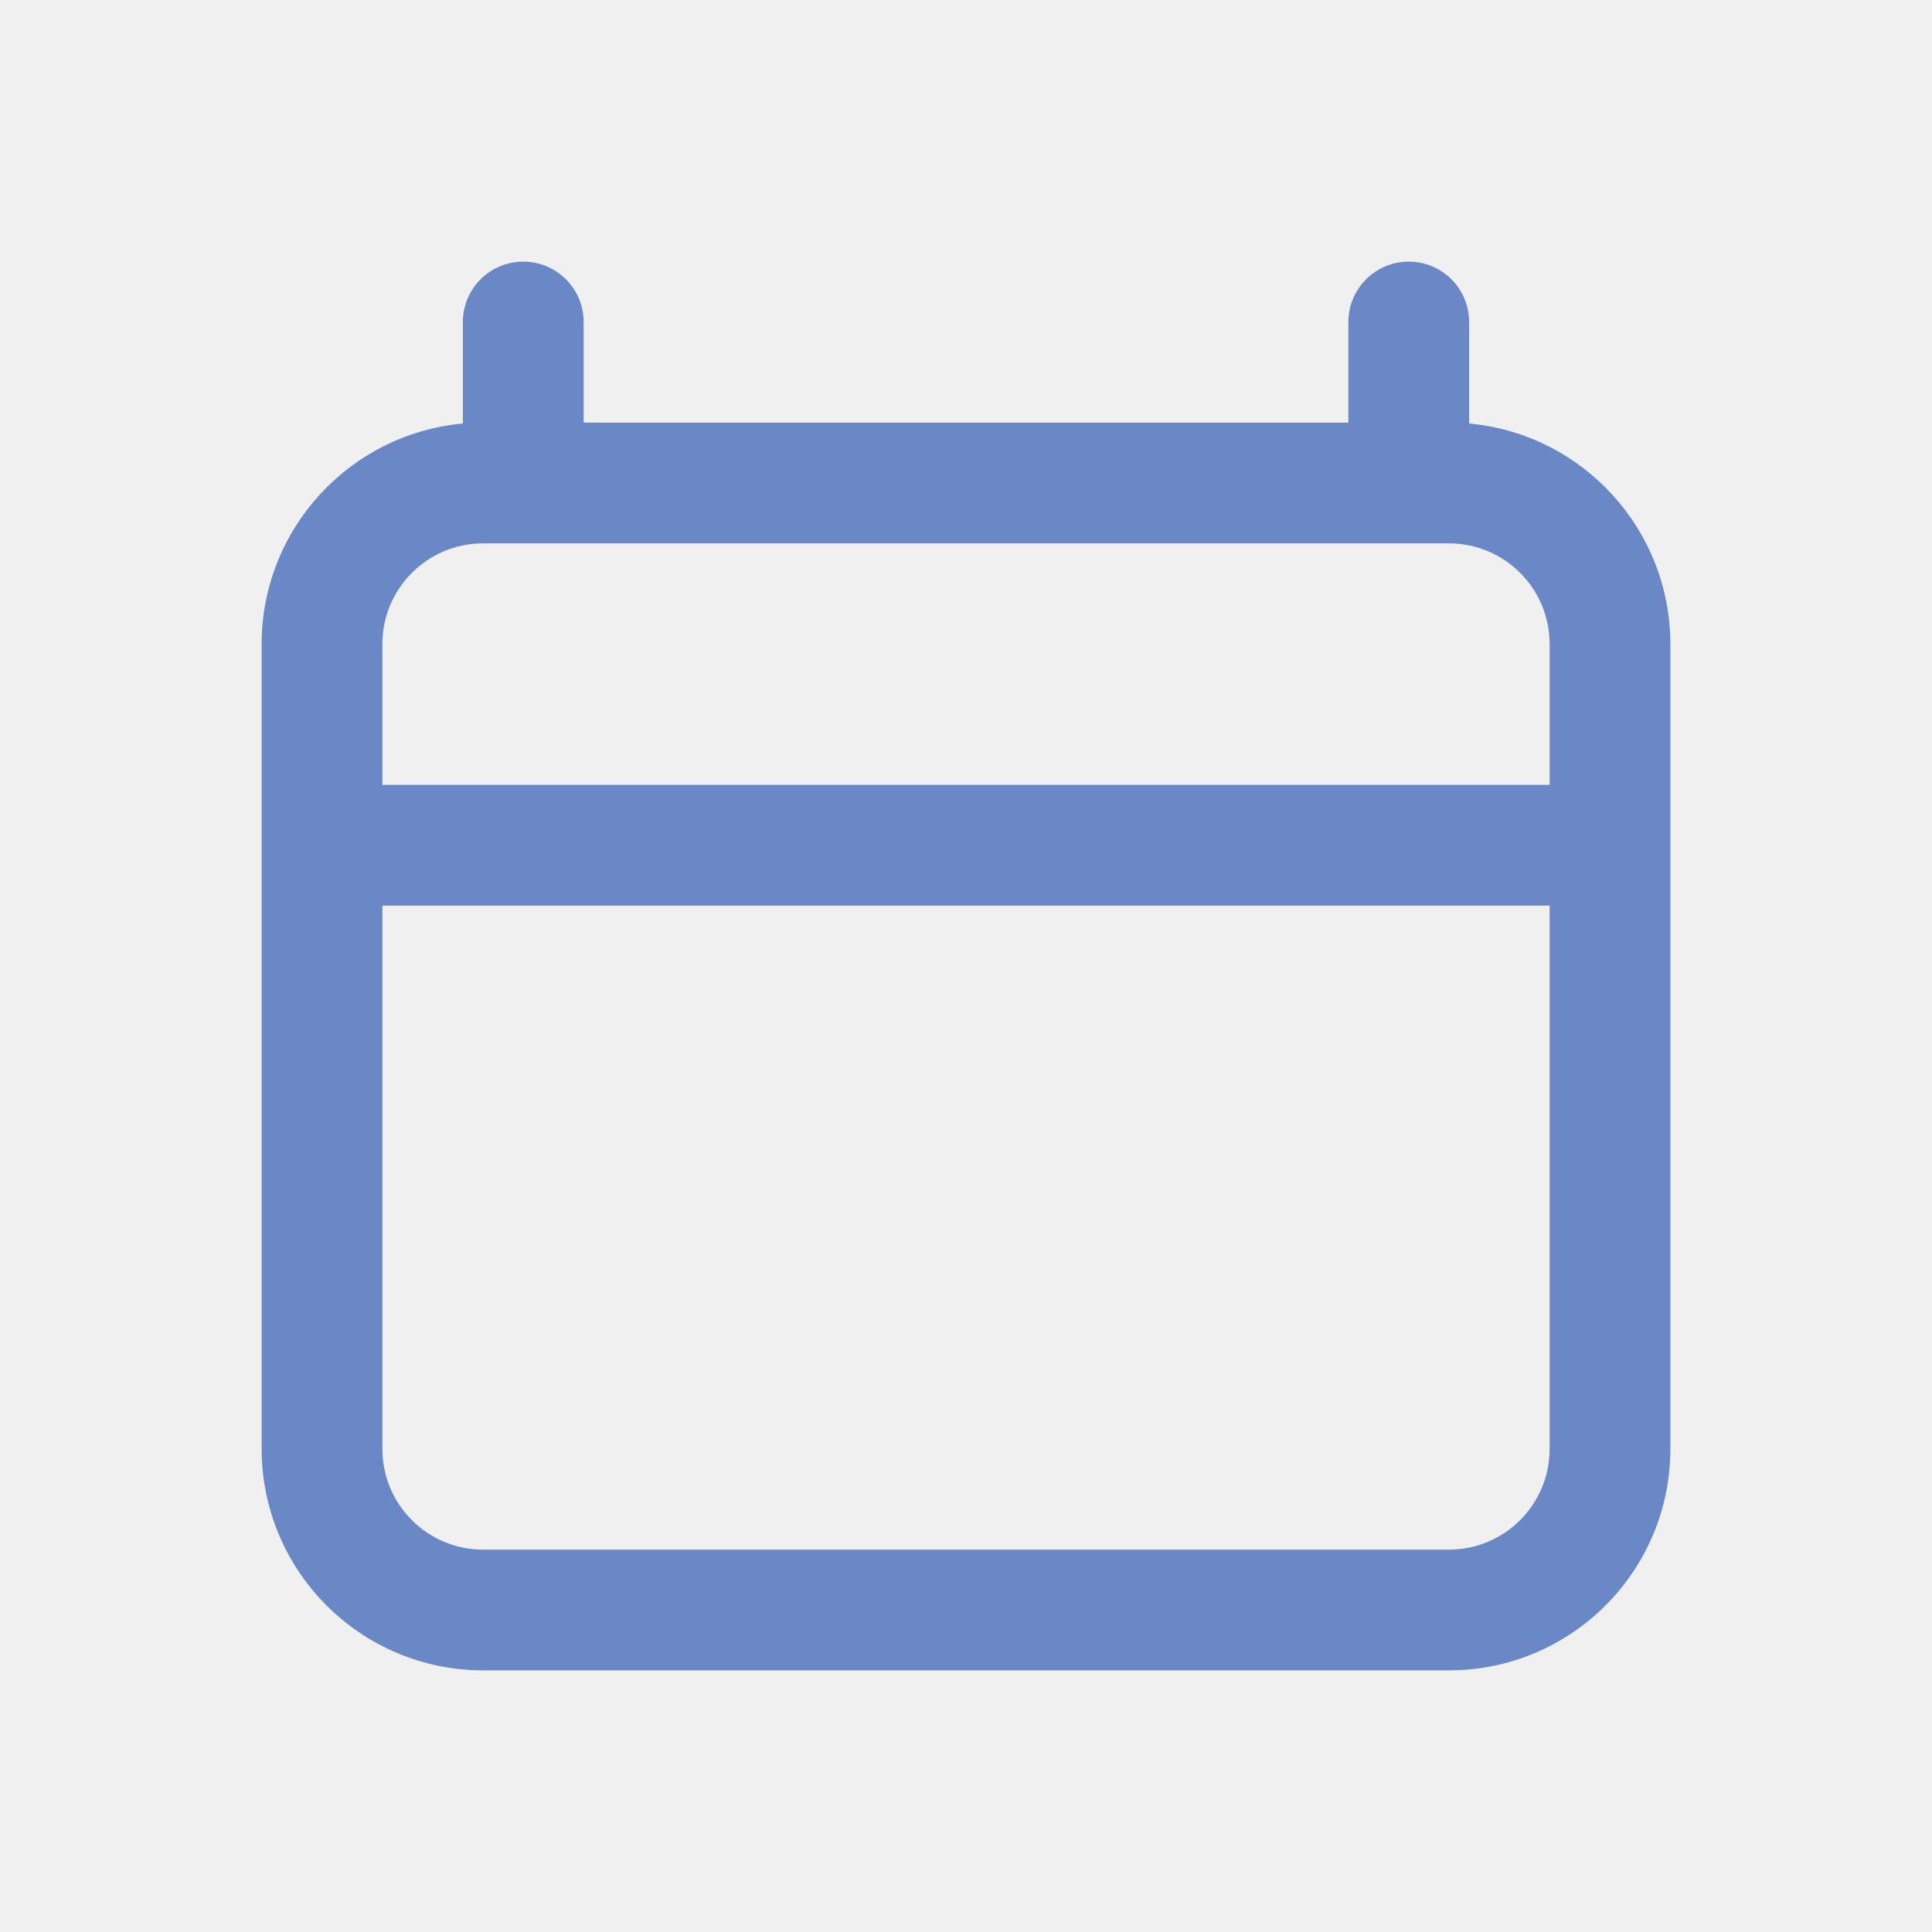
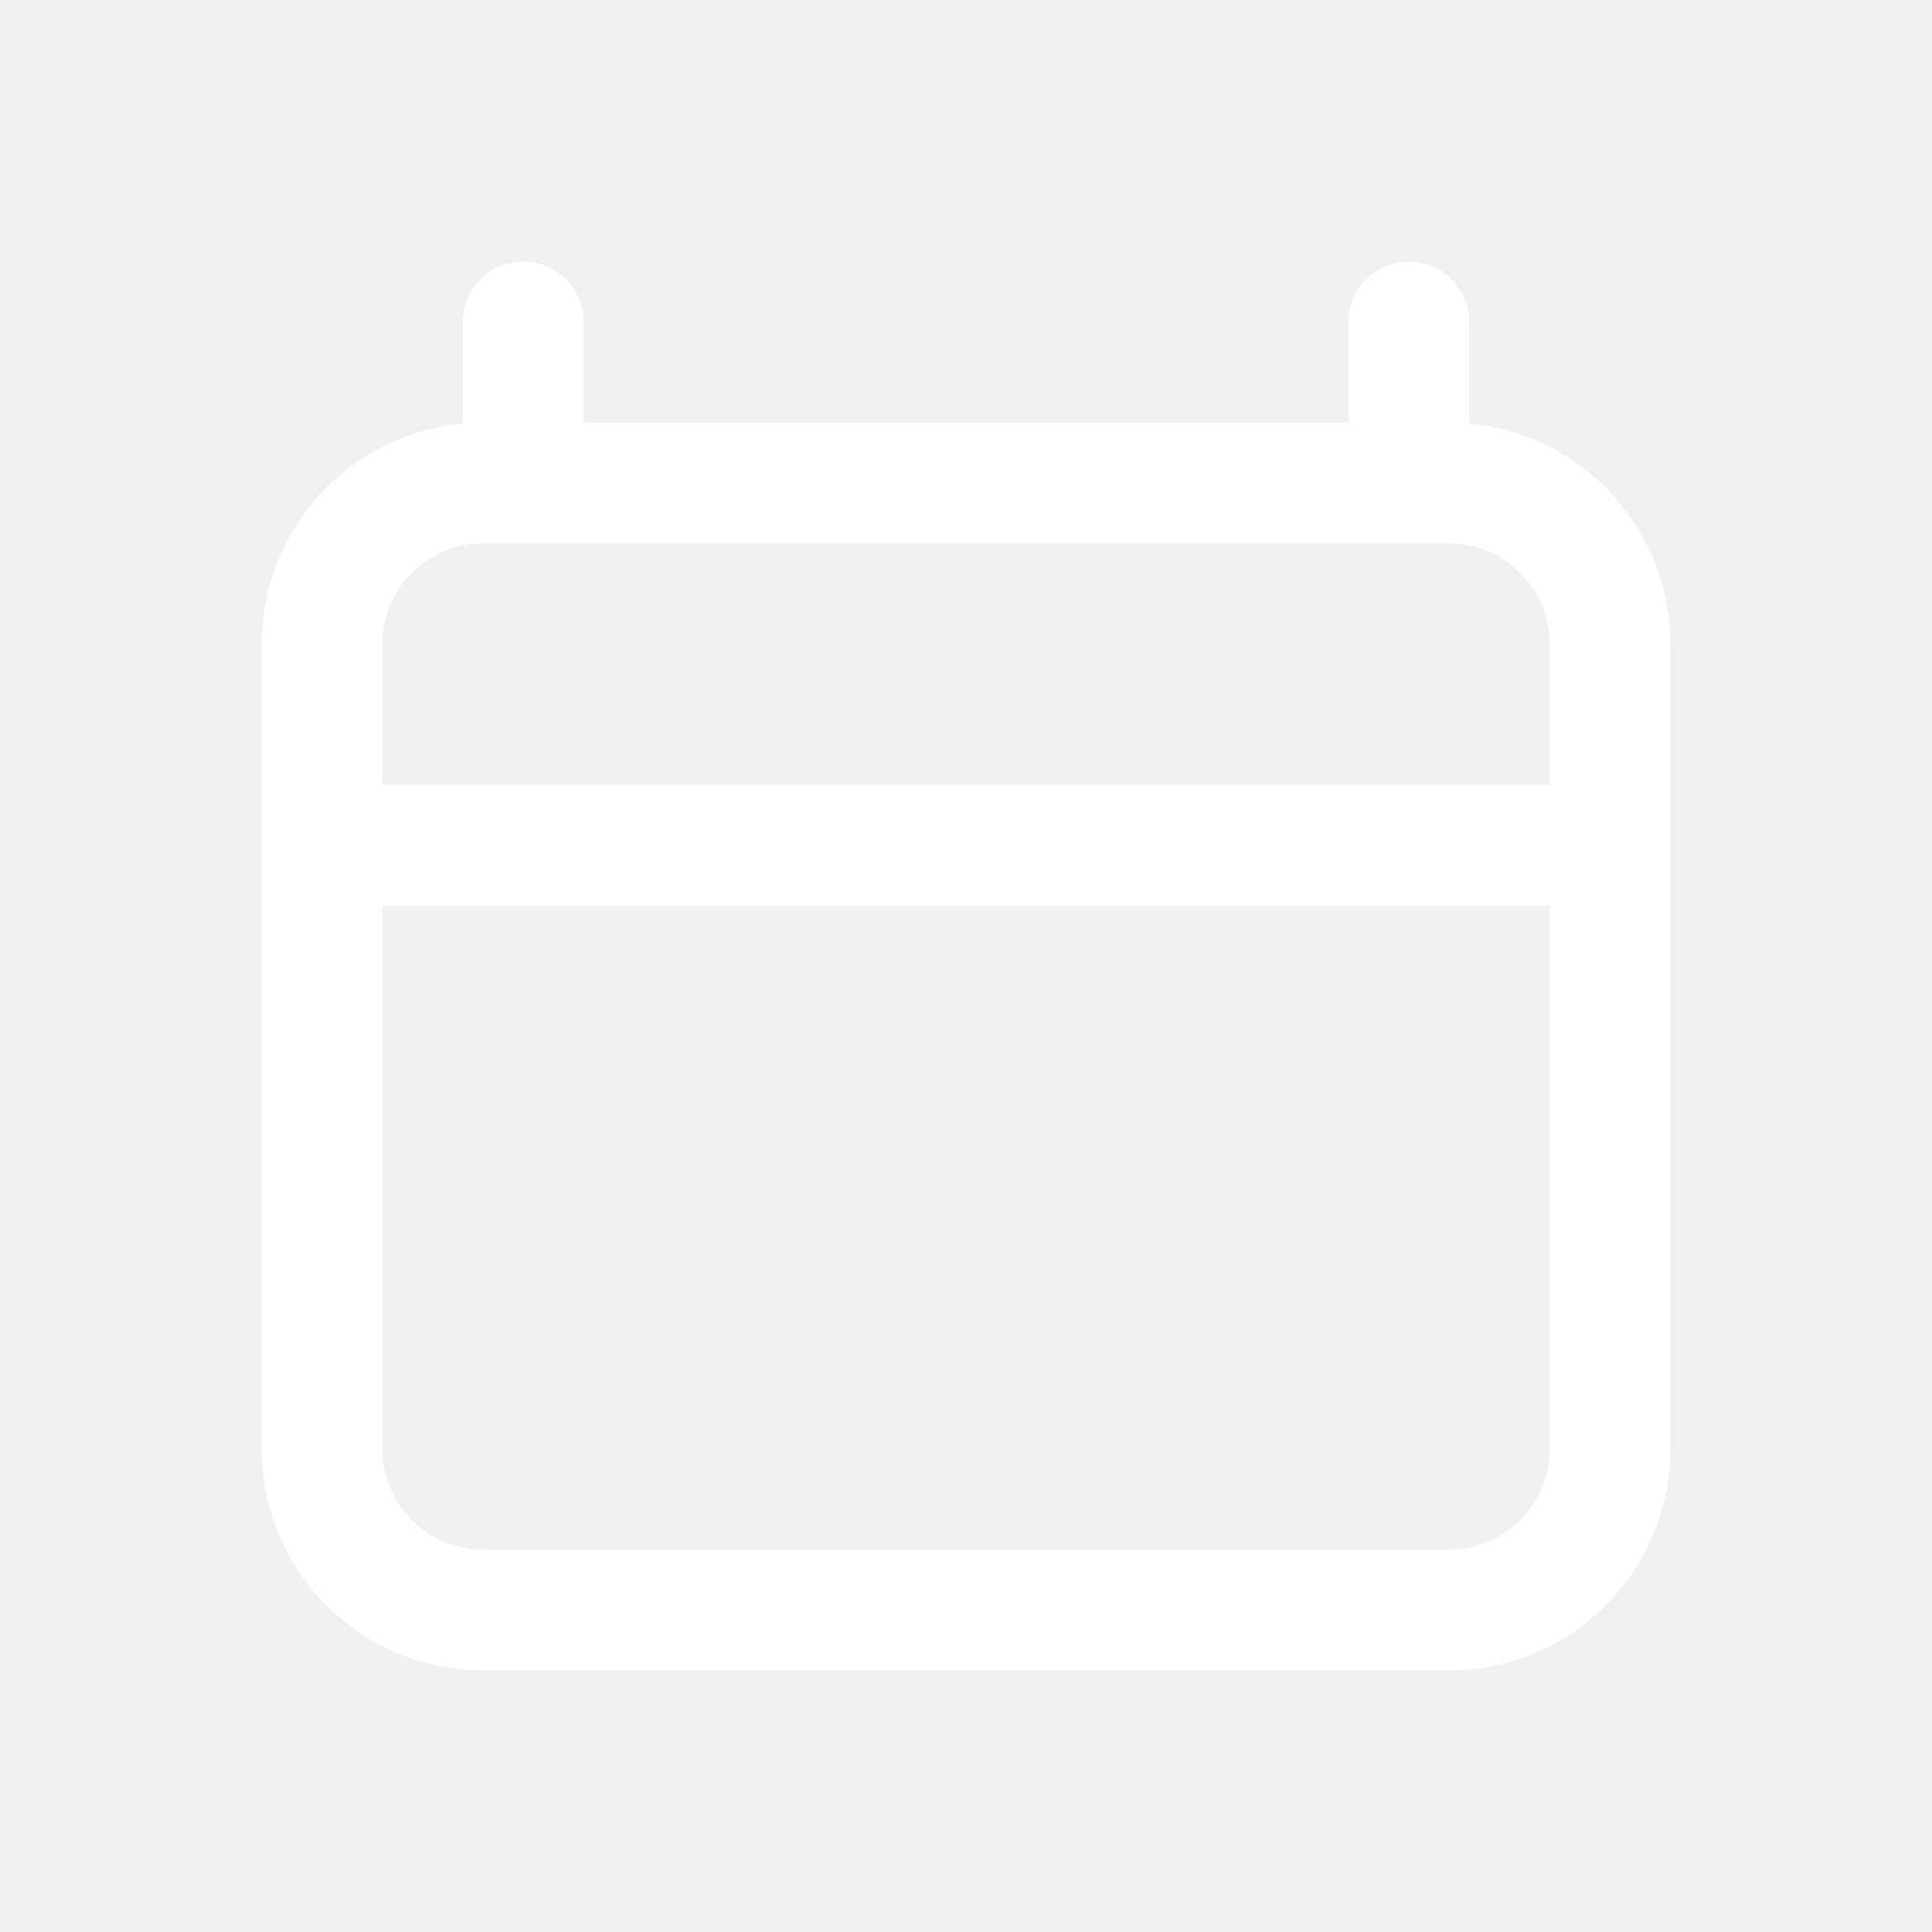
<svg xmlns="http://www.w3.org/2000/svg" width="800px" height="800px" viewBox="0 0 24 24" id="_24x24_On_Light_Schedule" data-name="24x24/On Light/Schedule">
  <rect id="view-box" width="24" height="24" fill="none" />
-   <path id="Shape" d="M2.75,17.5A2.753,2.753,0,0,1,0,14.75v-10A2.754,2.754,0,0,1,2.5,2.011V.75A.75.75,0,0,1,4,.75V2h9.5V.75a.75.75,0,0,1,1.5,0V2.011A2.754,2.754,0,0,1,17.5,4.75v10a2.752,2.752,0,0,1-2.75,2.75ZM1.5,14.75A1.251,1.251,0,0,0,2.75,16h12A1.251,1.251,0,0,0,16,14.75V8H1.5ZM16,6.5V4.75A1.251,1.251,0,0,0,14.75,3.5h-12A1.251,1.251,0,0,0,1.5,4.75V6.5Z" transform="translate(3.25 3.25)" fill="#6a88c5" />
+   <path id="Shape" d="M2.75,17.5A2.753,2.753,0,0,1,0,14.75v-10A2.754,2.754,0,0,1,2.5,2.011V.75A.75.75,0,0,1,4,.75V2h9.5V.75a.75.75,0,0,1,1.5,0V2.011A2.754,2.754,0,0,1,17.5,4.75v10a2.752,2.752,0,0,1-2.75,2.75ZM1.5,14.75A1.251,1.251,0,0,0,2.75,16h12A1.251,1.251,0,0,0,16,14.75V8H1.5ZM16,6.5V4.75A1.251,1.251,0,0,0,14.75,3.5h-12A1.251,1.251,0,0,0,1.5,4.75V6.5Z" transform="translate(3.25 3.25)" fill="#fff" />
</svg>
